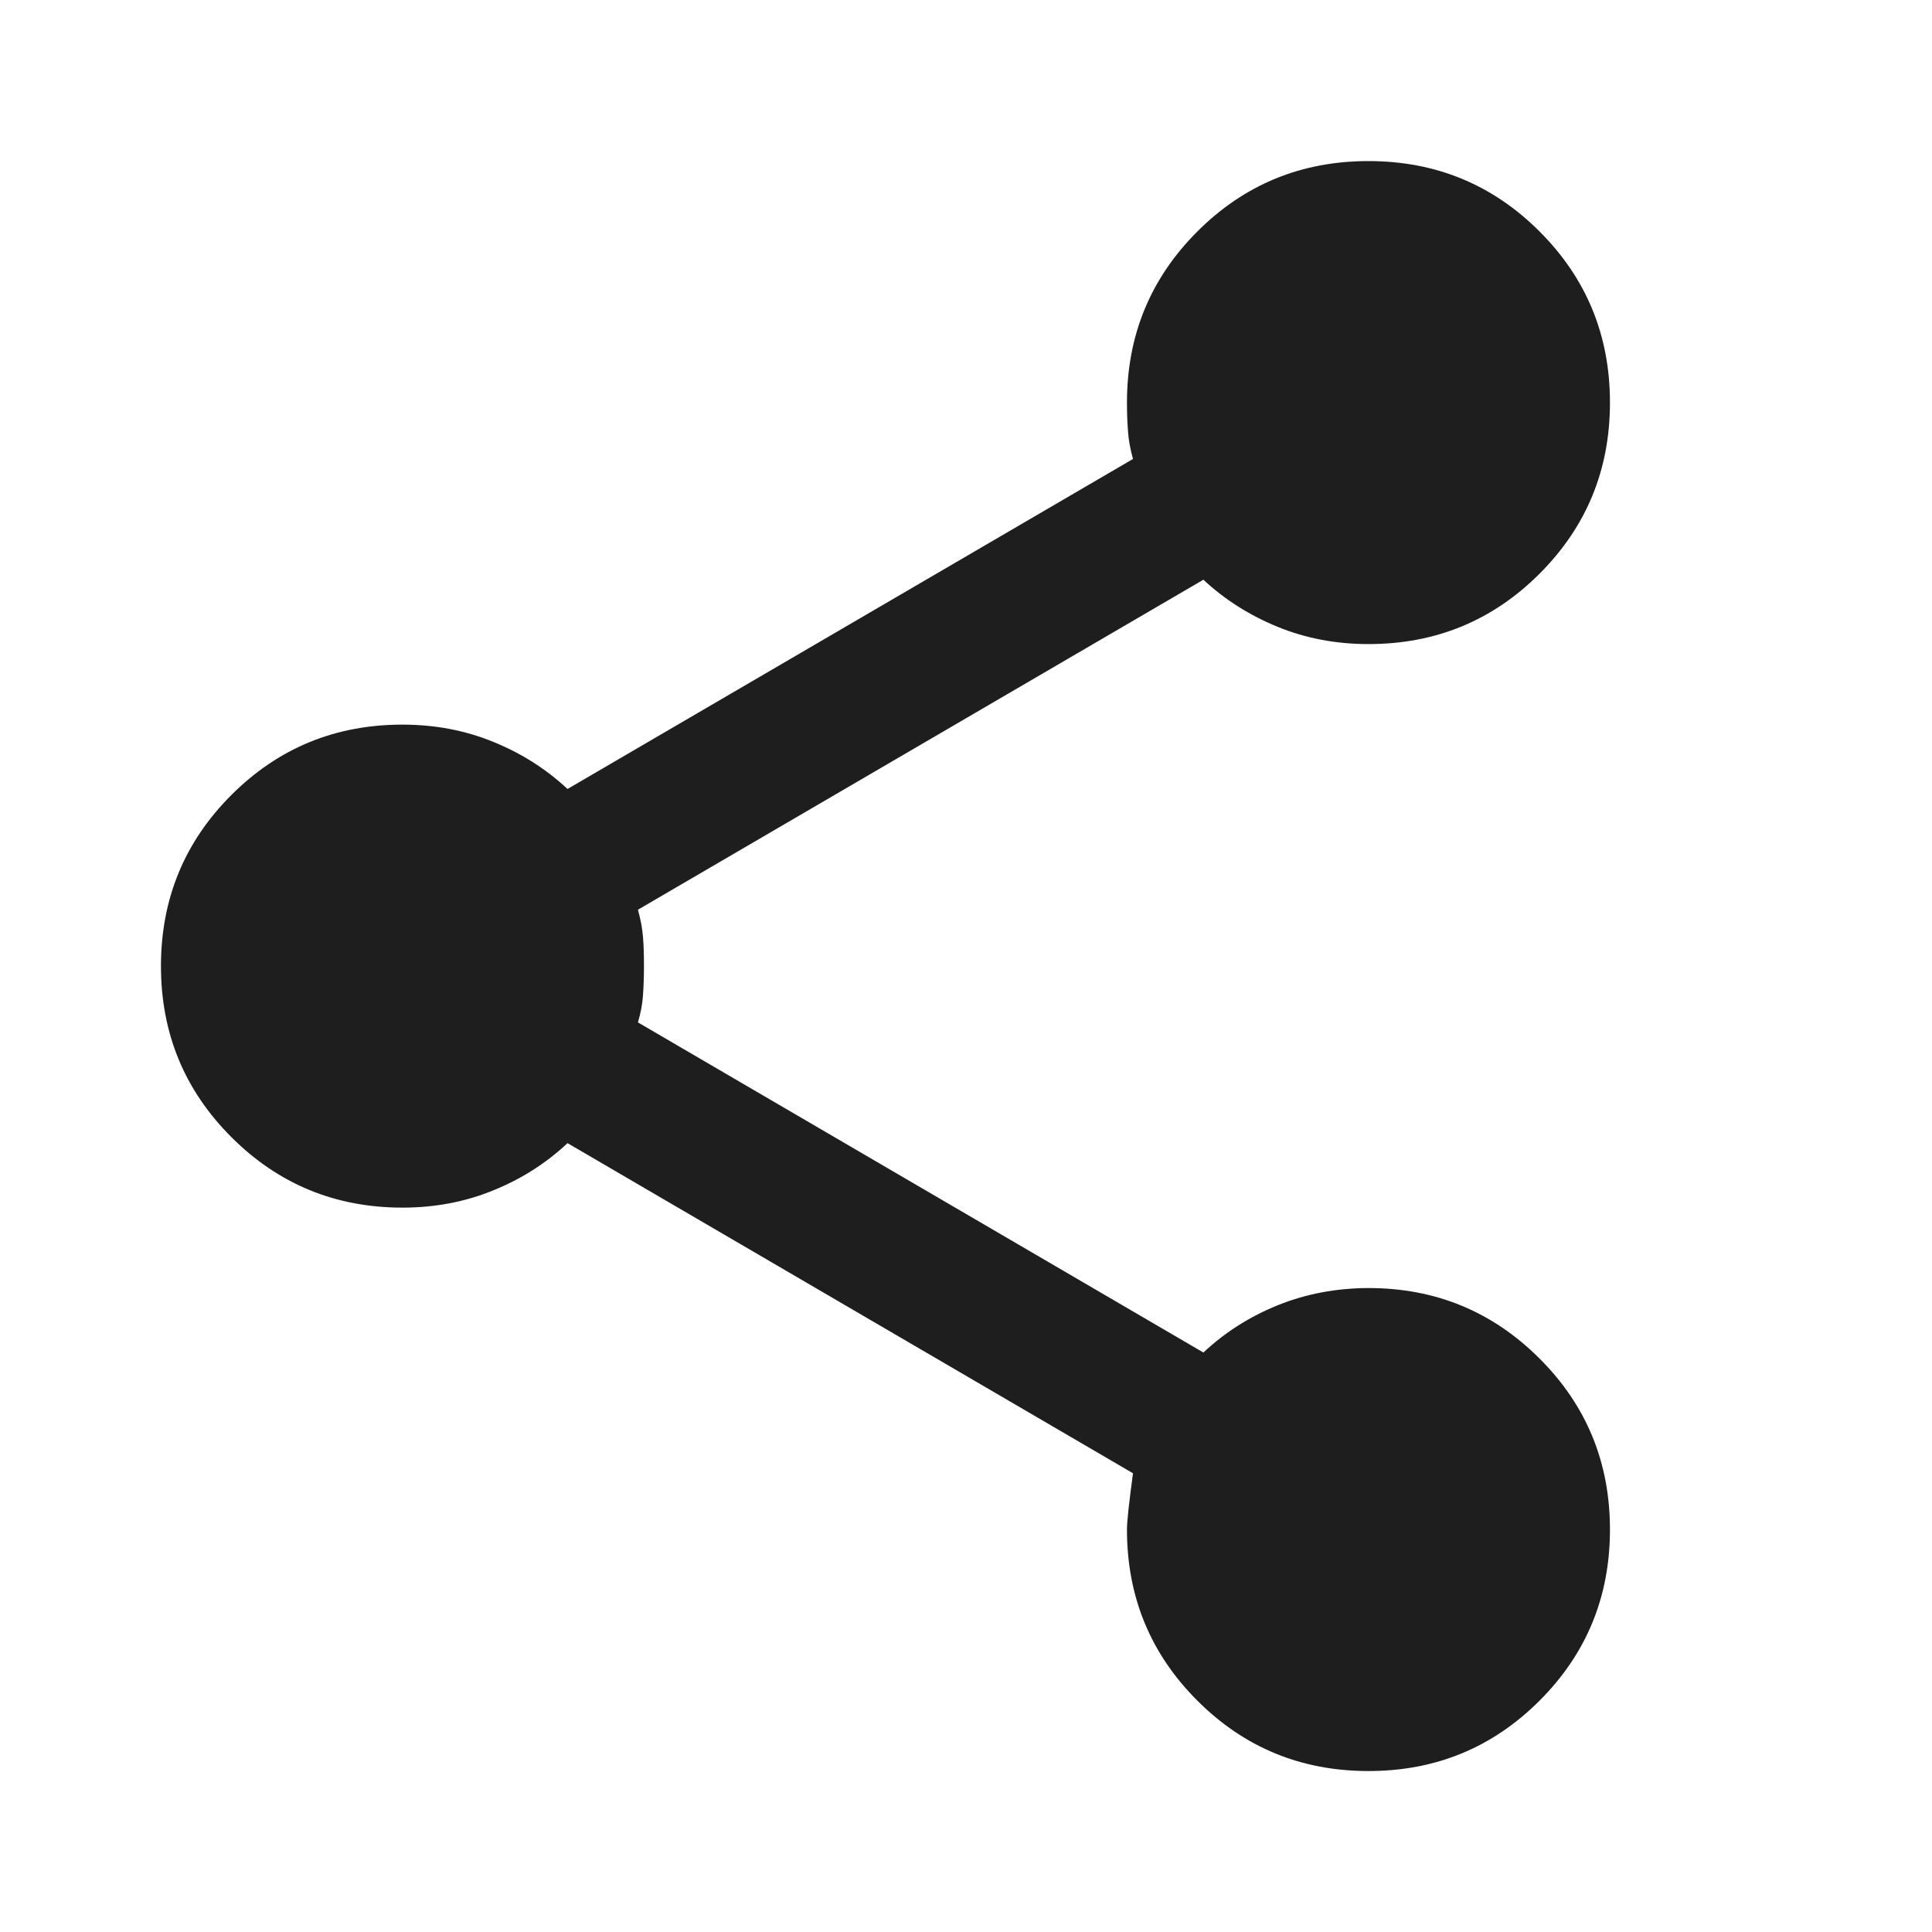
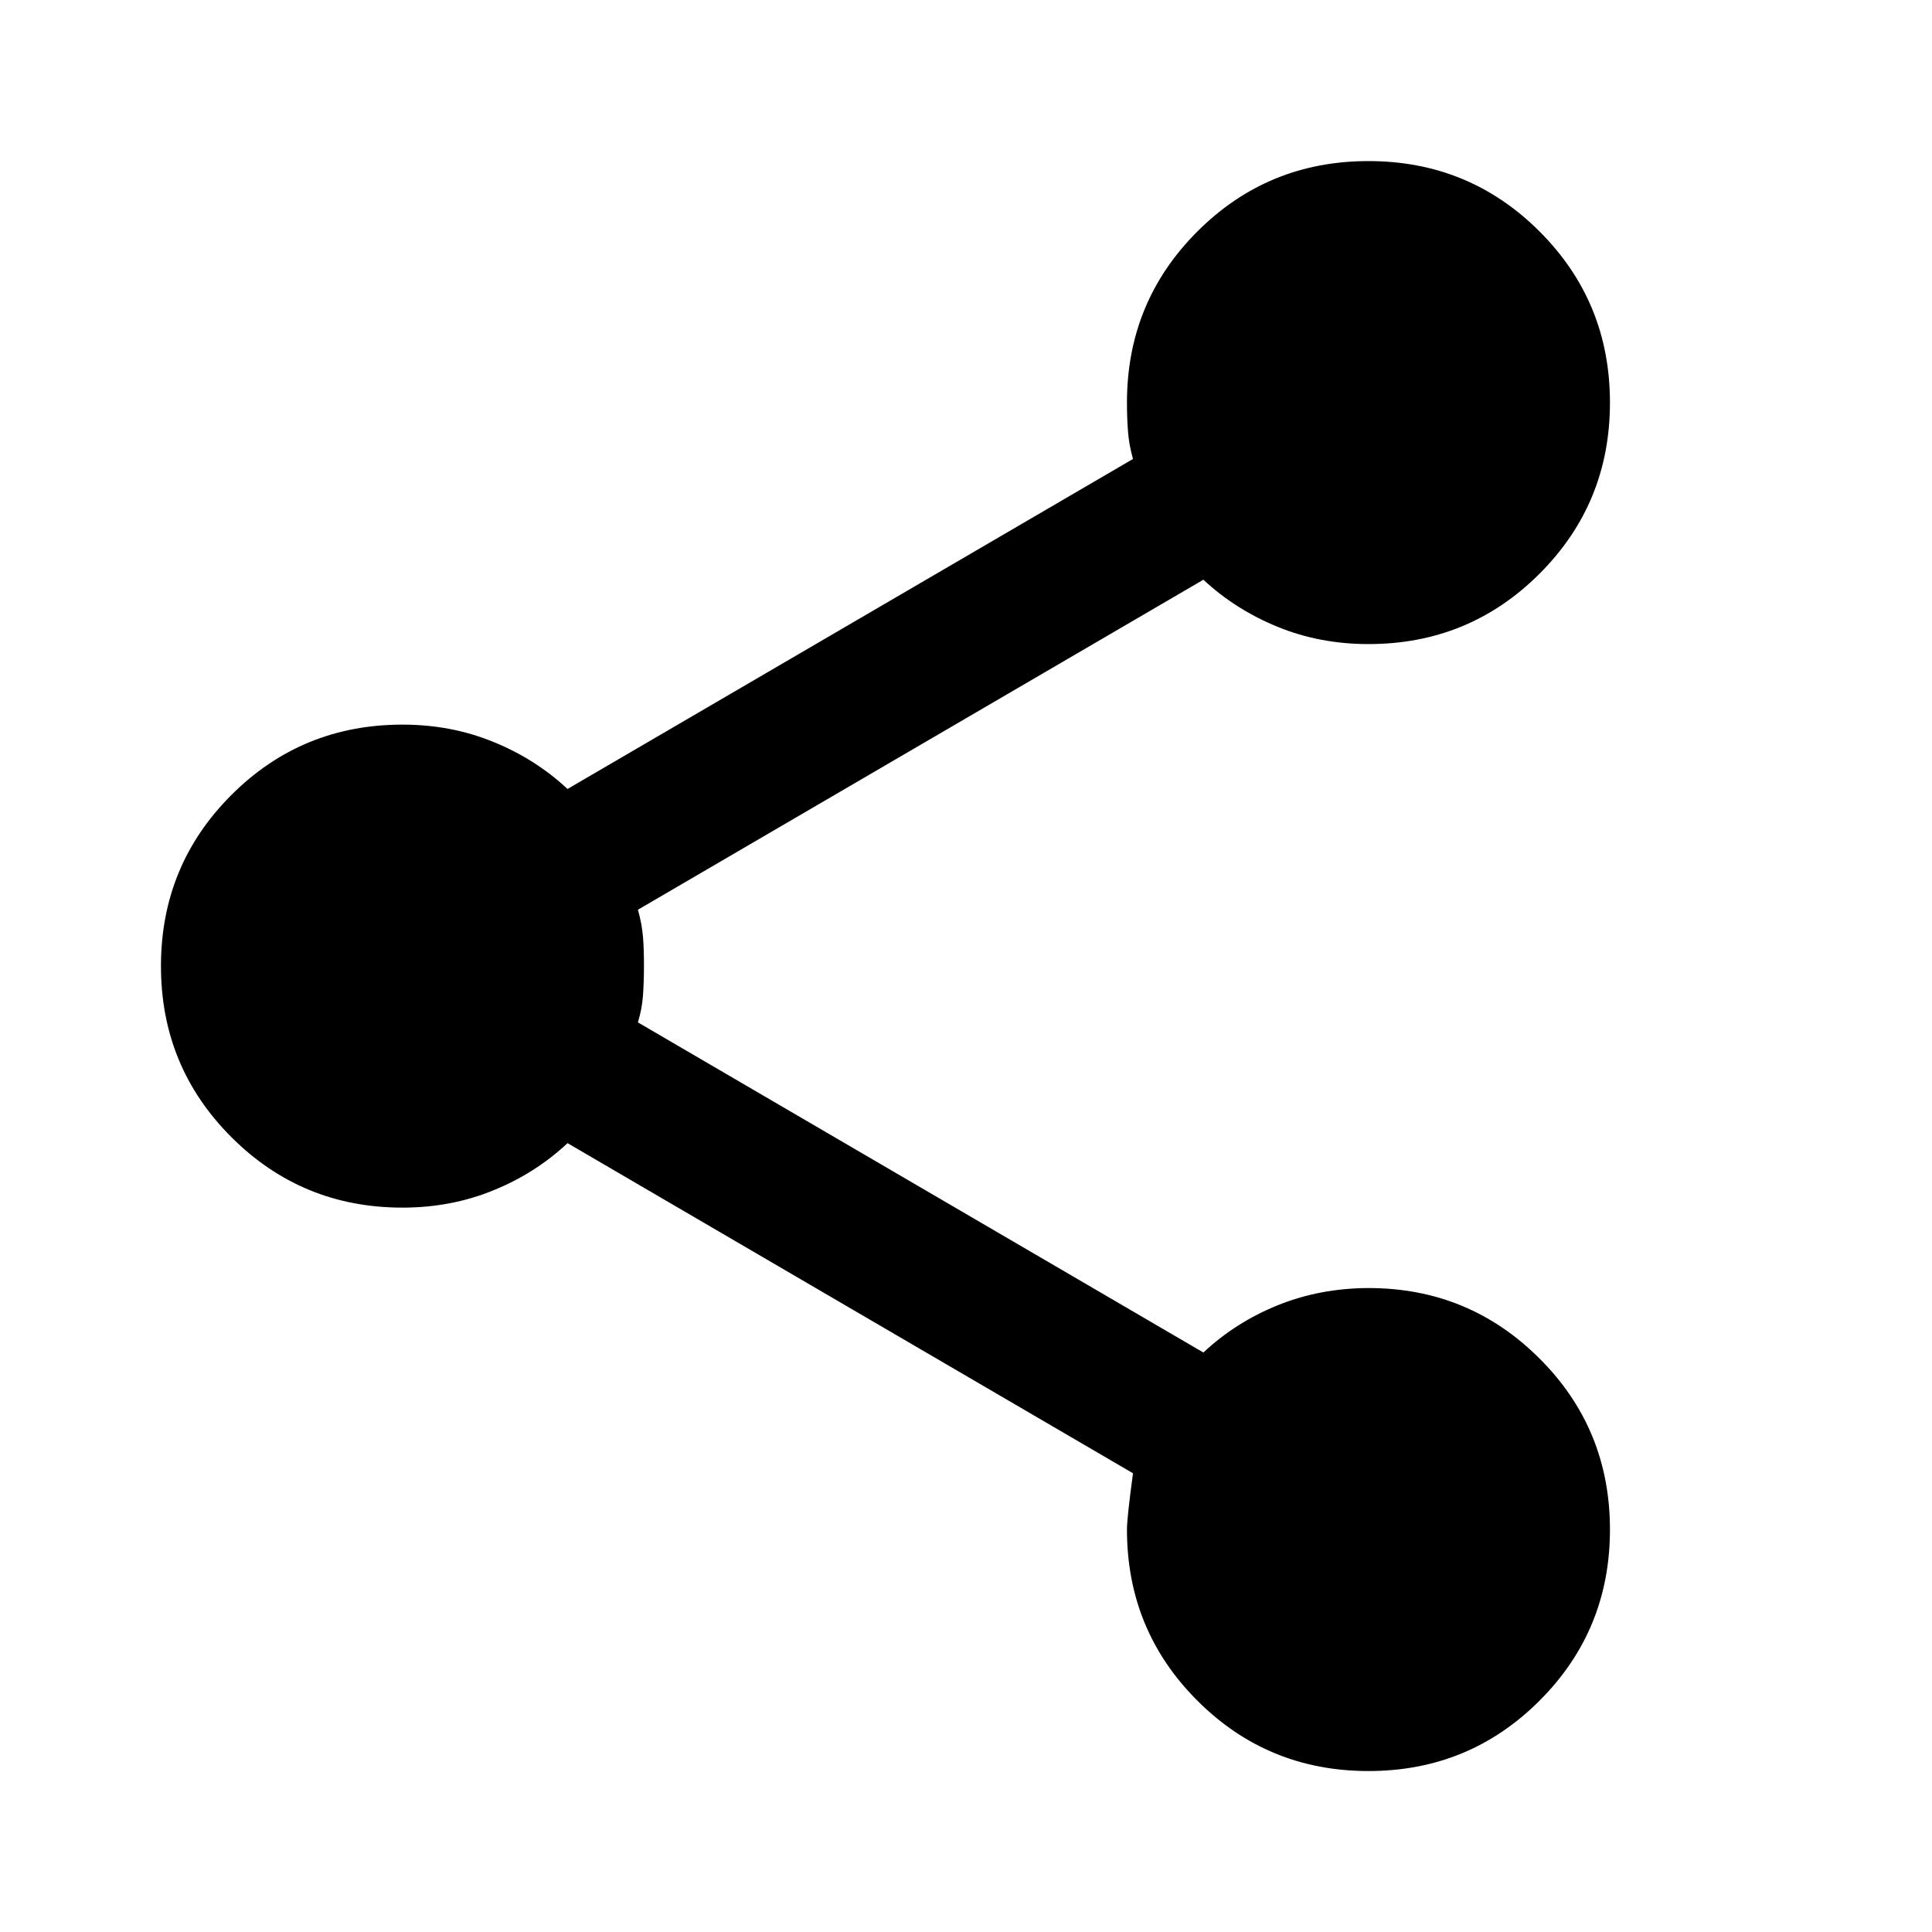
- <svg xmlns="http://www.w3.org/2000/svg" width="16" height="16" viewBox="0 0 16 16" fill="none">
-   <path d="M11.333 14.667C10.777 14.667 10.305 14.473 9.916 14.084C9.527 13.695 9.333 13.223 9.333 12.667C9.333 12.601 9.35 12.445 9.383 12.201L4.7 9.467C4.522 9.634 4.316 9.765 4.083 9.859C3.85 9.954 3.6 10.001 3.333 10.001C2.777 10.001 2.305 9.806 1.916 9.417C1.527 9.028 1.333 8.556 1.333 8.001C1.333 7.445 1.527 6.973 1.916 6.584C2.305 6.195 2.777 6.001 3.333 6.001C3.6 6.001 3.85 6.048 4.083 6.143C4.316 6.237 4.522 6.368 4.7 6.534L9.383 3.801C9.361 3.723 9.347 3.648 9.342 3.576C9.336 3.504 9.333 3.423 9.333 3.334C9.333 2.778 9.527 2.306 9.916 1.917C10.305 1.528 10.777 1.334 11.333 1.334C11.889 1.334 12.361 1.528 12.75 1.917C13.139 2.306 13.333 2.778 13.333 3.334C13.333 3.89 13.139 4.362 12.75 4.751C12.361 5.14 11.889 5.334 11.333 5.334C11.066 5.334 10.816 5.287 10.583 5.192C10.35 5.097 10.144 4.967 9.966 4.801L5.283 7.534C5.305 7.612 5.319 7.687 5.325 7.759C5.331 7.832 5.333 7.912 5.333 8.001C5.333 8.089 5.33 8.17 5.325 8.243C5.32 8.316 5.306 8.39 5.283 8.467L9.966 11.201C10.144 11.034 10.35 10.903 10.583 10.809C10.816 10.715 11.066 10.668 11.333 10.667C11.889 10.667 12.361 10.862 12.75 11.251C13.139 11.639 13.333 12.112 13.333 12.667C13.333 13.223 13.139 13.695 12.75 14.084C12.361 14.473 11.889 14.667 11.333 14.667Z" fill="#1E1E1E" />
+ <svg xmlns="http://www.w3.org/2000/svg" width="16" height="16" viewBox="0 0 16 16" fill="currentColor">
+   <path d="M11.333 14.667C10.777 14.667 10.305 14.473 9.916 14.084C9.527 13.695 9.333 13.223 9.333 12.667C9.333 12.601 9.35 12.445 9.383 12.201L4.7 9.467C4.522 9.634 4.316 9.765 4.083 9.859C3.85 9.954 3.6 10.001 3.333 10.001C2.777 10.001 2.305 9.806 1.916 9.417C1.527 9.028 1.333 8.556 1.333 8.001C1.333 7.445 1.527 6.973 1.916 6.584C2.305 6.195 2.777 6.001 3.333 6.001C3.6 6.001 3.85 6.048 4.083 6.143C4.316 6.237 4.522 6.368 4.7 6.534L9.383 3.801C9.361 3.723 9.347 3.648 9.342 3.576C9.336 3.504 9.333 3.423 9.333 3.334C9.333 2.778 9.527 2.306 9.916 1.917C10.305 1.528 10.777 1.334 11.333 1.334C11.889 1.334 12.361 1.528 12.75 1.917C13.139 2.306 13.333 2.778 13.333 3.334C13.333 3.89 13.139 4.362 12.75 4.751C12.361 5.14 11.889 5.334 11.333 5.334C11.066 5.334 10.816 5.287 10.583 5.192C10.35 5.097 10.144 4.967 9.966 4.801L5.283 7.534C5.305 7.612 5.319 7.687 5.325 7.759C5.331 7.832 5.333 7.912 5.333 8.001C5.333 8.089 5.33 8.17 5.325 8.243C5.32 8.316 5.306 8.39 5.283 8.467L9.966 11.201C10.144 11.034 10.35 10.903 10.583 10.809C10.816 10.715 11.066 10.668 11.333 10.667C11.889 10.667 12.361 10.862 12.75 11.251C13.139 11.639 13.333 12.112 13.333 12.667C13.333 13.223 13.139 13.695 12.75 14.084C12.361 14.473 11.889 14.667 11.333 14.667Z" fill="currentColor" />
</svg>
